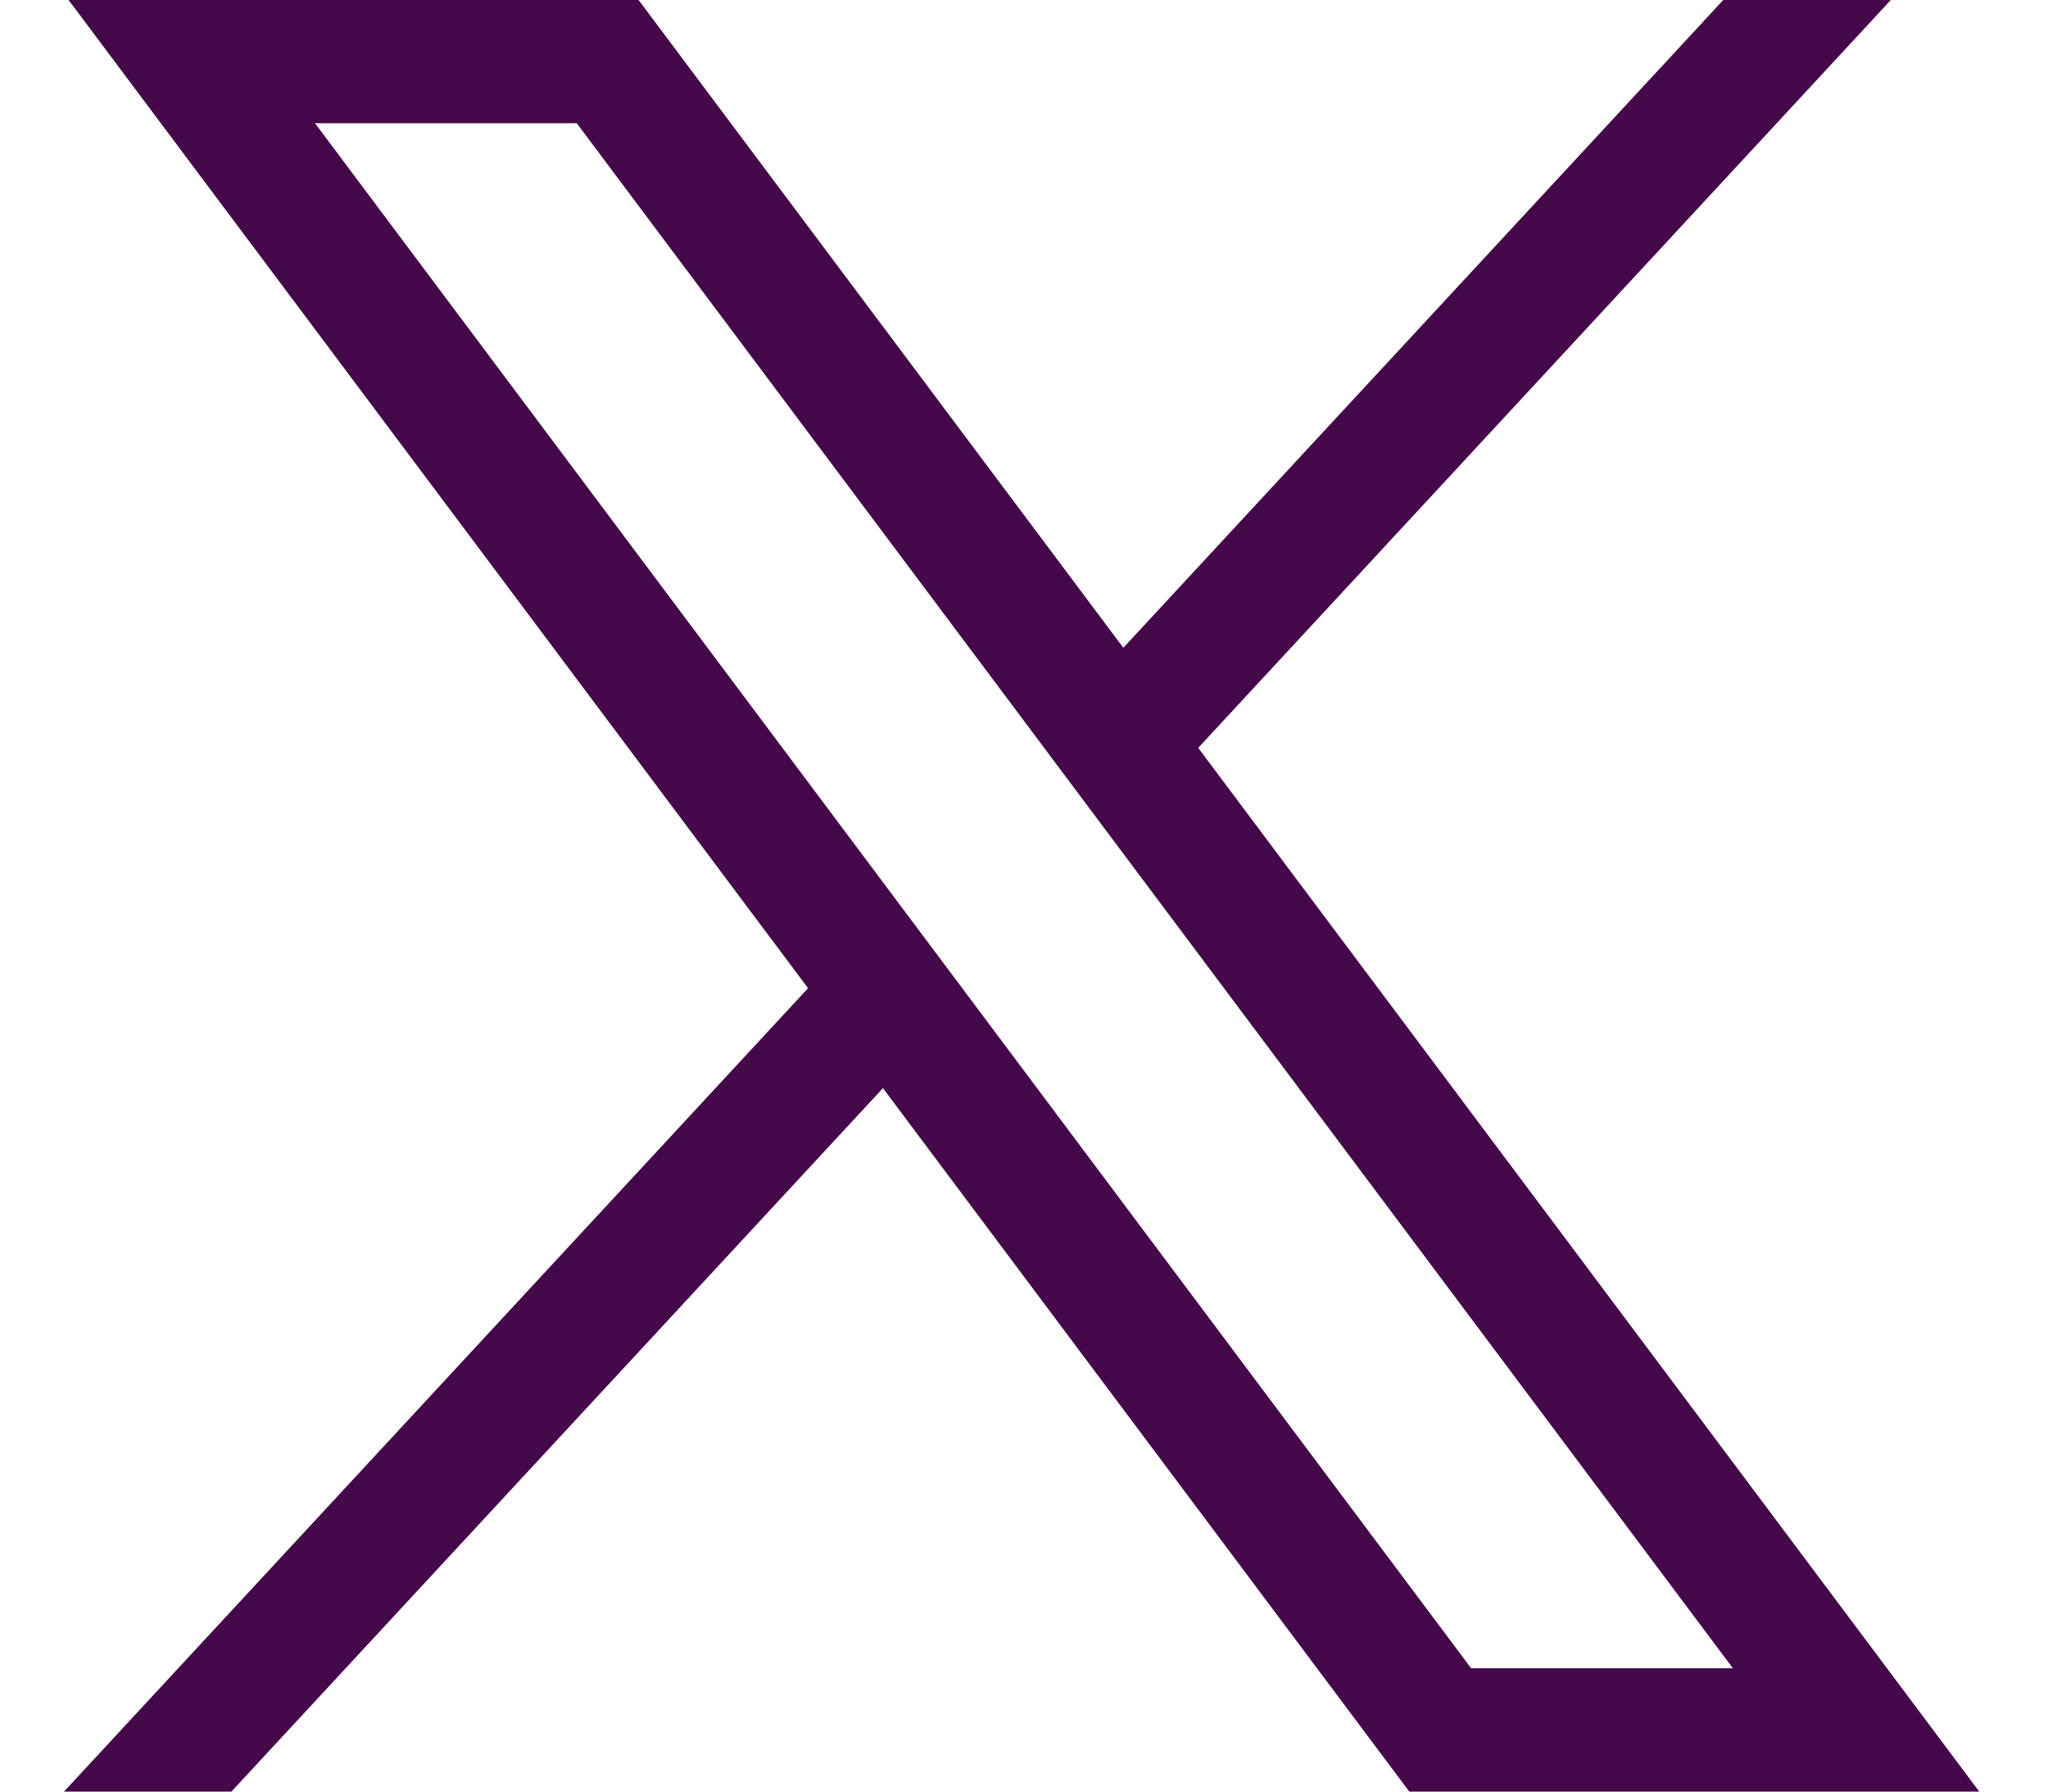
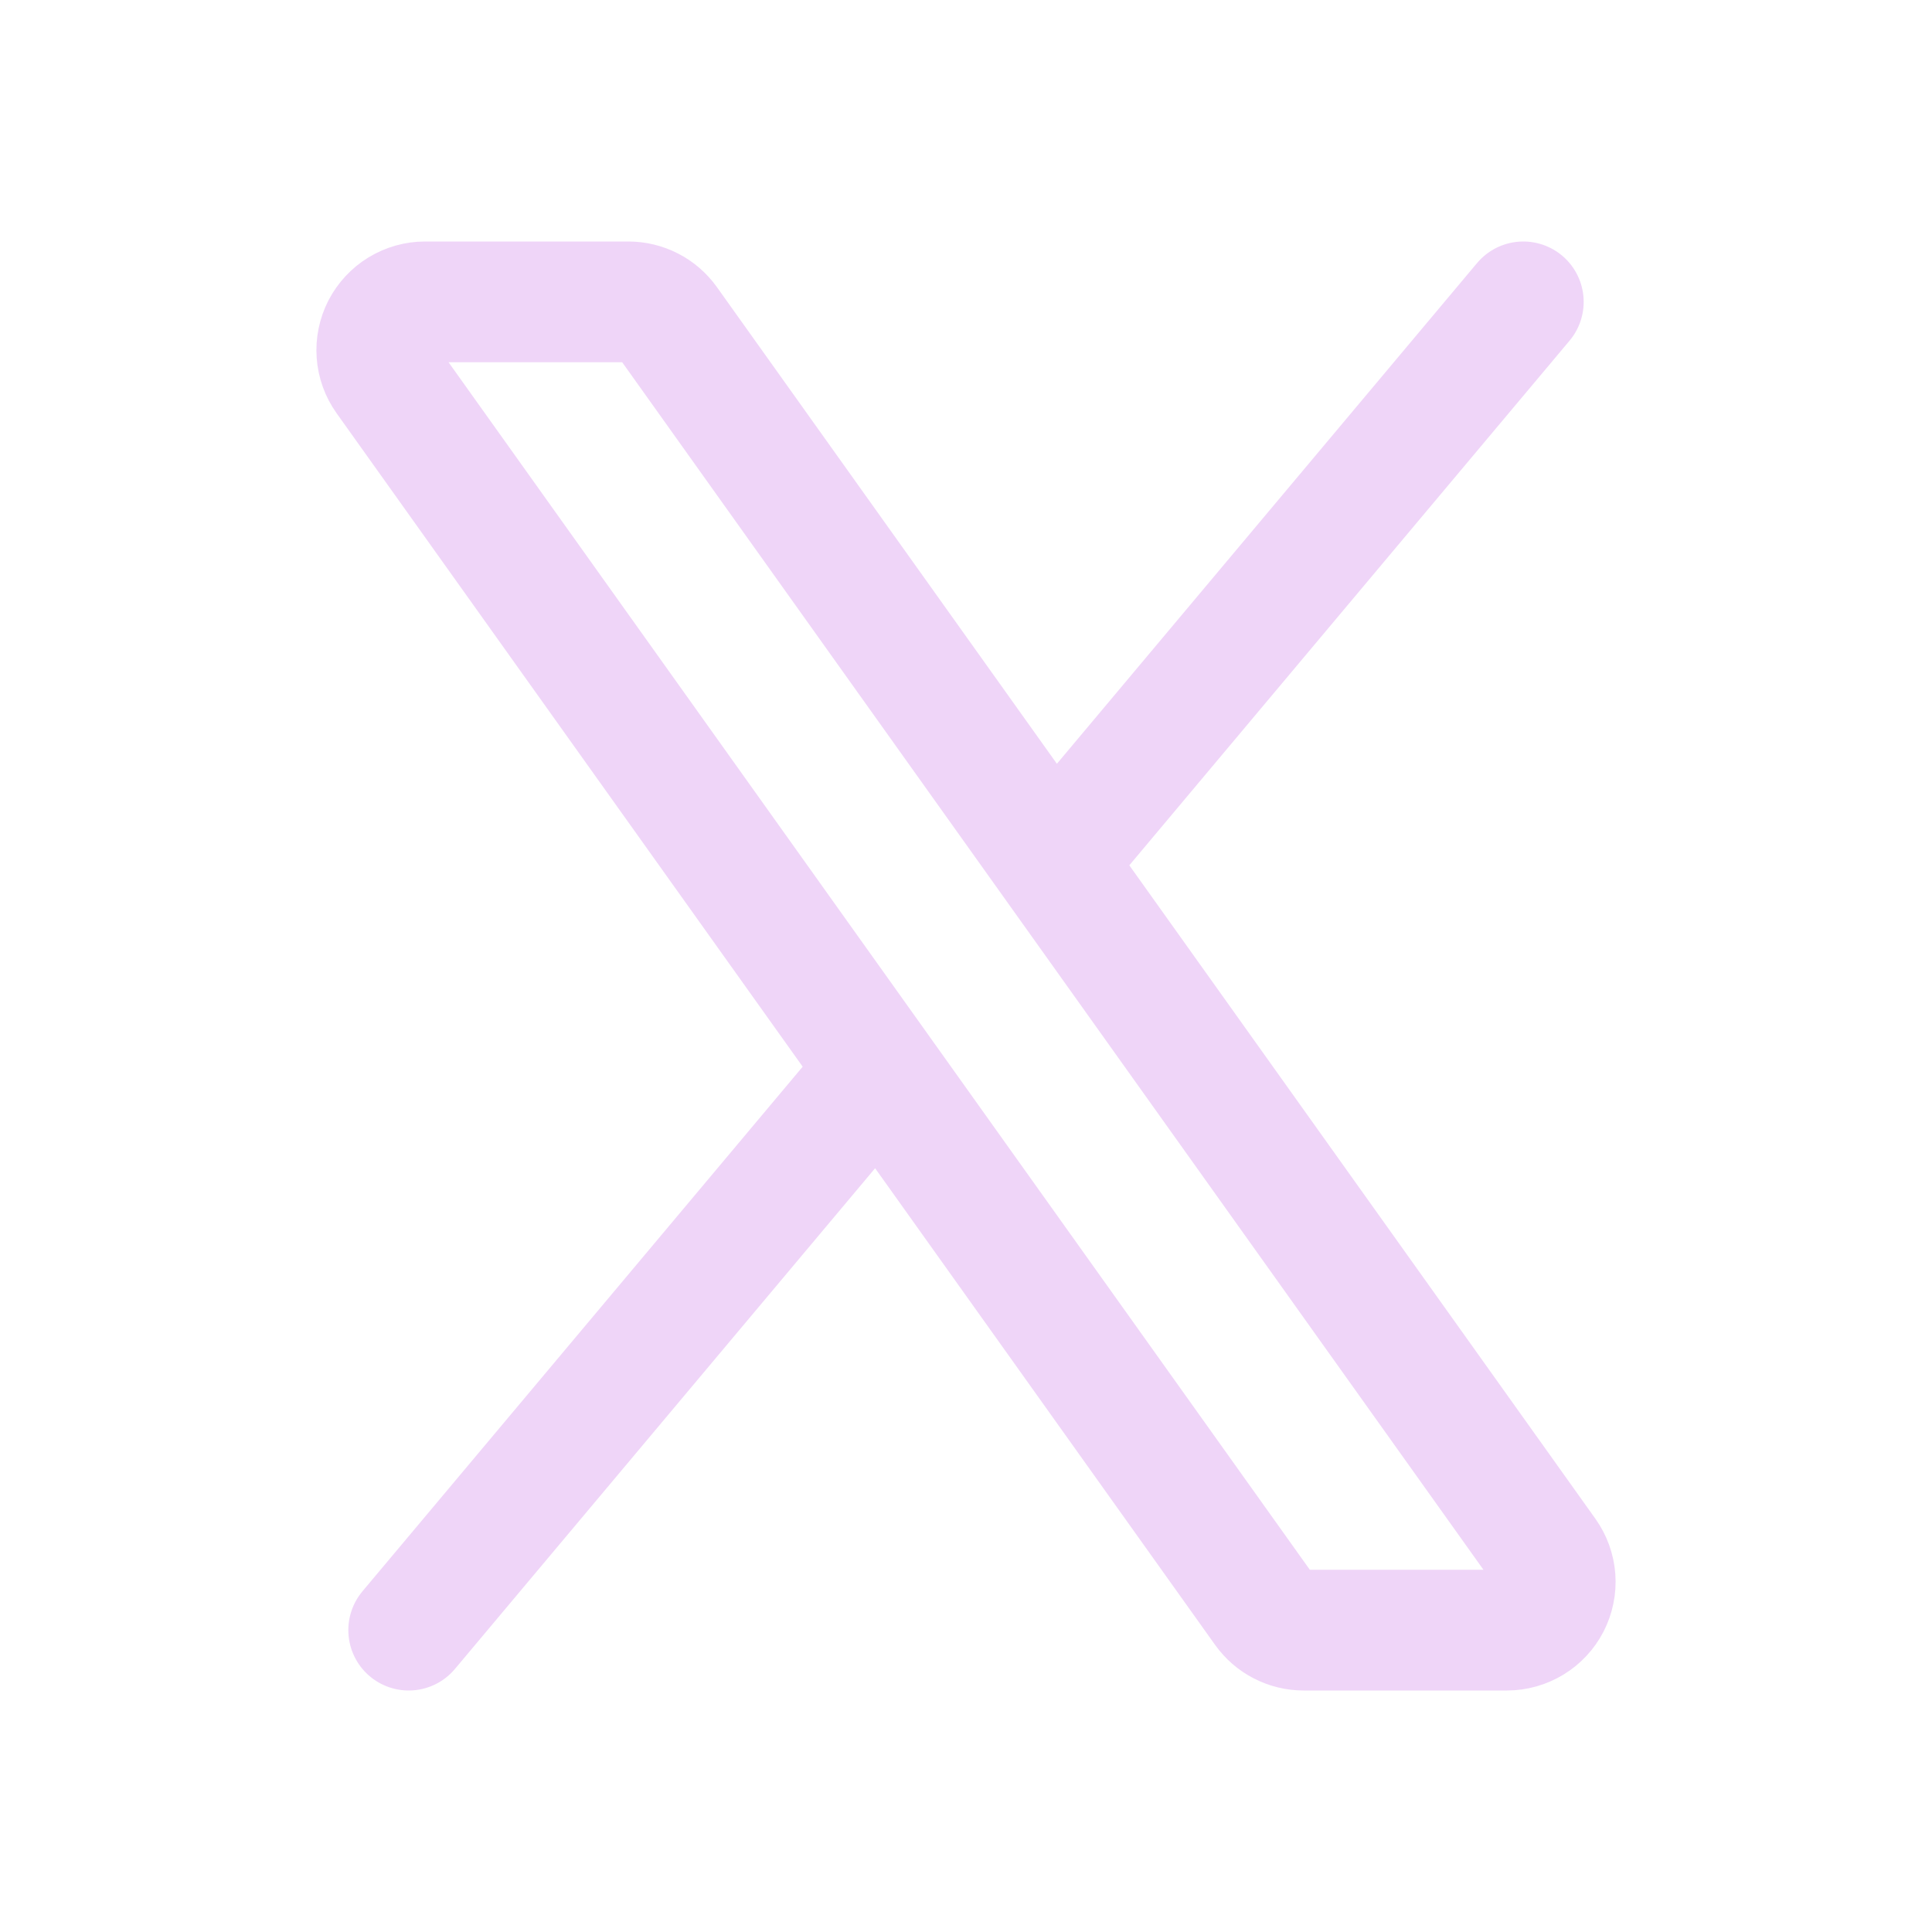
- <svg xmlns="http://www.w3.org/2000/svg" width="16" height="14" viewBox="0 0 16 14" fill="none">
-   <path d="M0.536 0L6.313 7.722L0.5 14H1.808L6.898 8.503L11.01 14H15.463L9.361 5.844L14.772 0H13.463L8.776 5.062L4.989 0H0.536ZM2.461 0.963H4.506L13.538 13.036H11.493L2.461 0.963Z" fill="#45084A" />
+ <svg xmlns="http://www.w3.org/2000/svg" width="24" height="24" viewBox="0 0 24 24" fill="none">
+   <path d="M13.081 10.712L8.295 4.002C8.239 3.924 8.166 3.86 8.081 3.817C7.996 3.773 7.902 3.75 7.806 3.75H5.28C5.17 3.75 5.062 3.781 4.968 3.838C4.874 3.895 4.798 3.978 4.747 4.075C4.697 4.173 4.674 4.283 4.682 4.393C4.69 4.503 4.728 4.608 4.792 4.698L10.919 13.288M13.081 10.712L19.208 19.302C19.272 19.392 19.31 19.497 19.318 19.607C19.326 19.717 19.303 19.827 19.253 19.925C19.202 20.023 19.126 20.105 19.032 20.162C18.938 20.219 18.83 20.25 18.72 20.25H16.194C16.098 20.25 16.004 20.227 15.919 20.183C15.834 20.14 15.761 20.076 15.705 19.998L10.919 13.288M13.081 10.712L18.923 3.75M10.919 13.288L5.077 20.25" stroke="#EFD5F8" stroke-width="1.5" stroke-linecap="round" stroke-linejoin="round" />
</svg>
